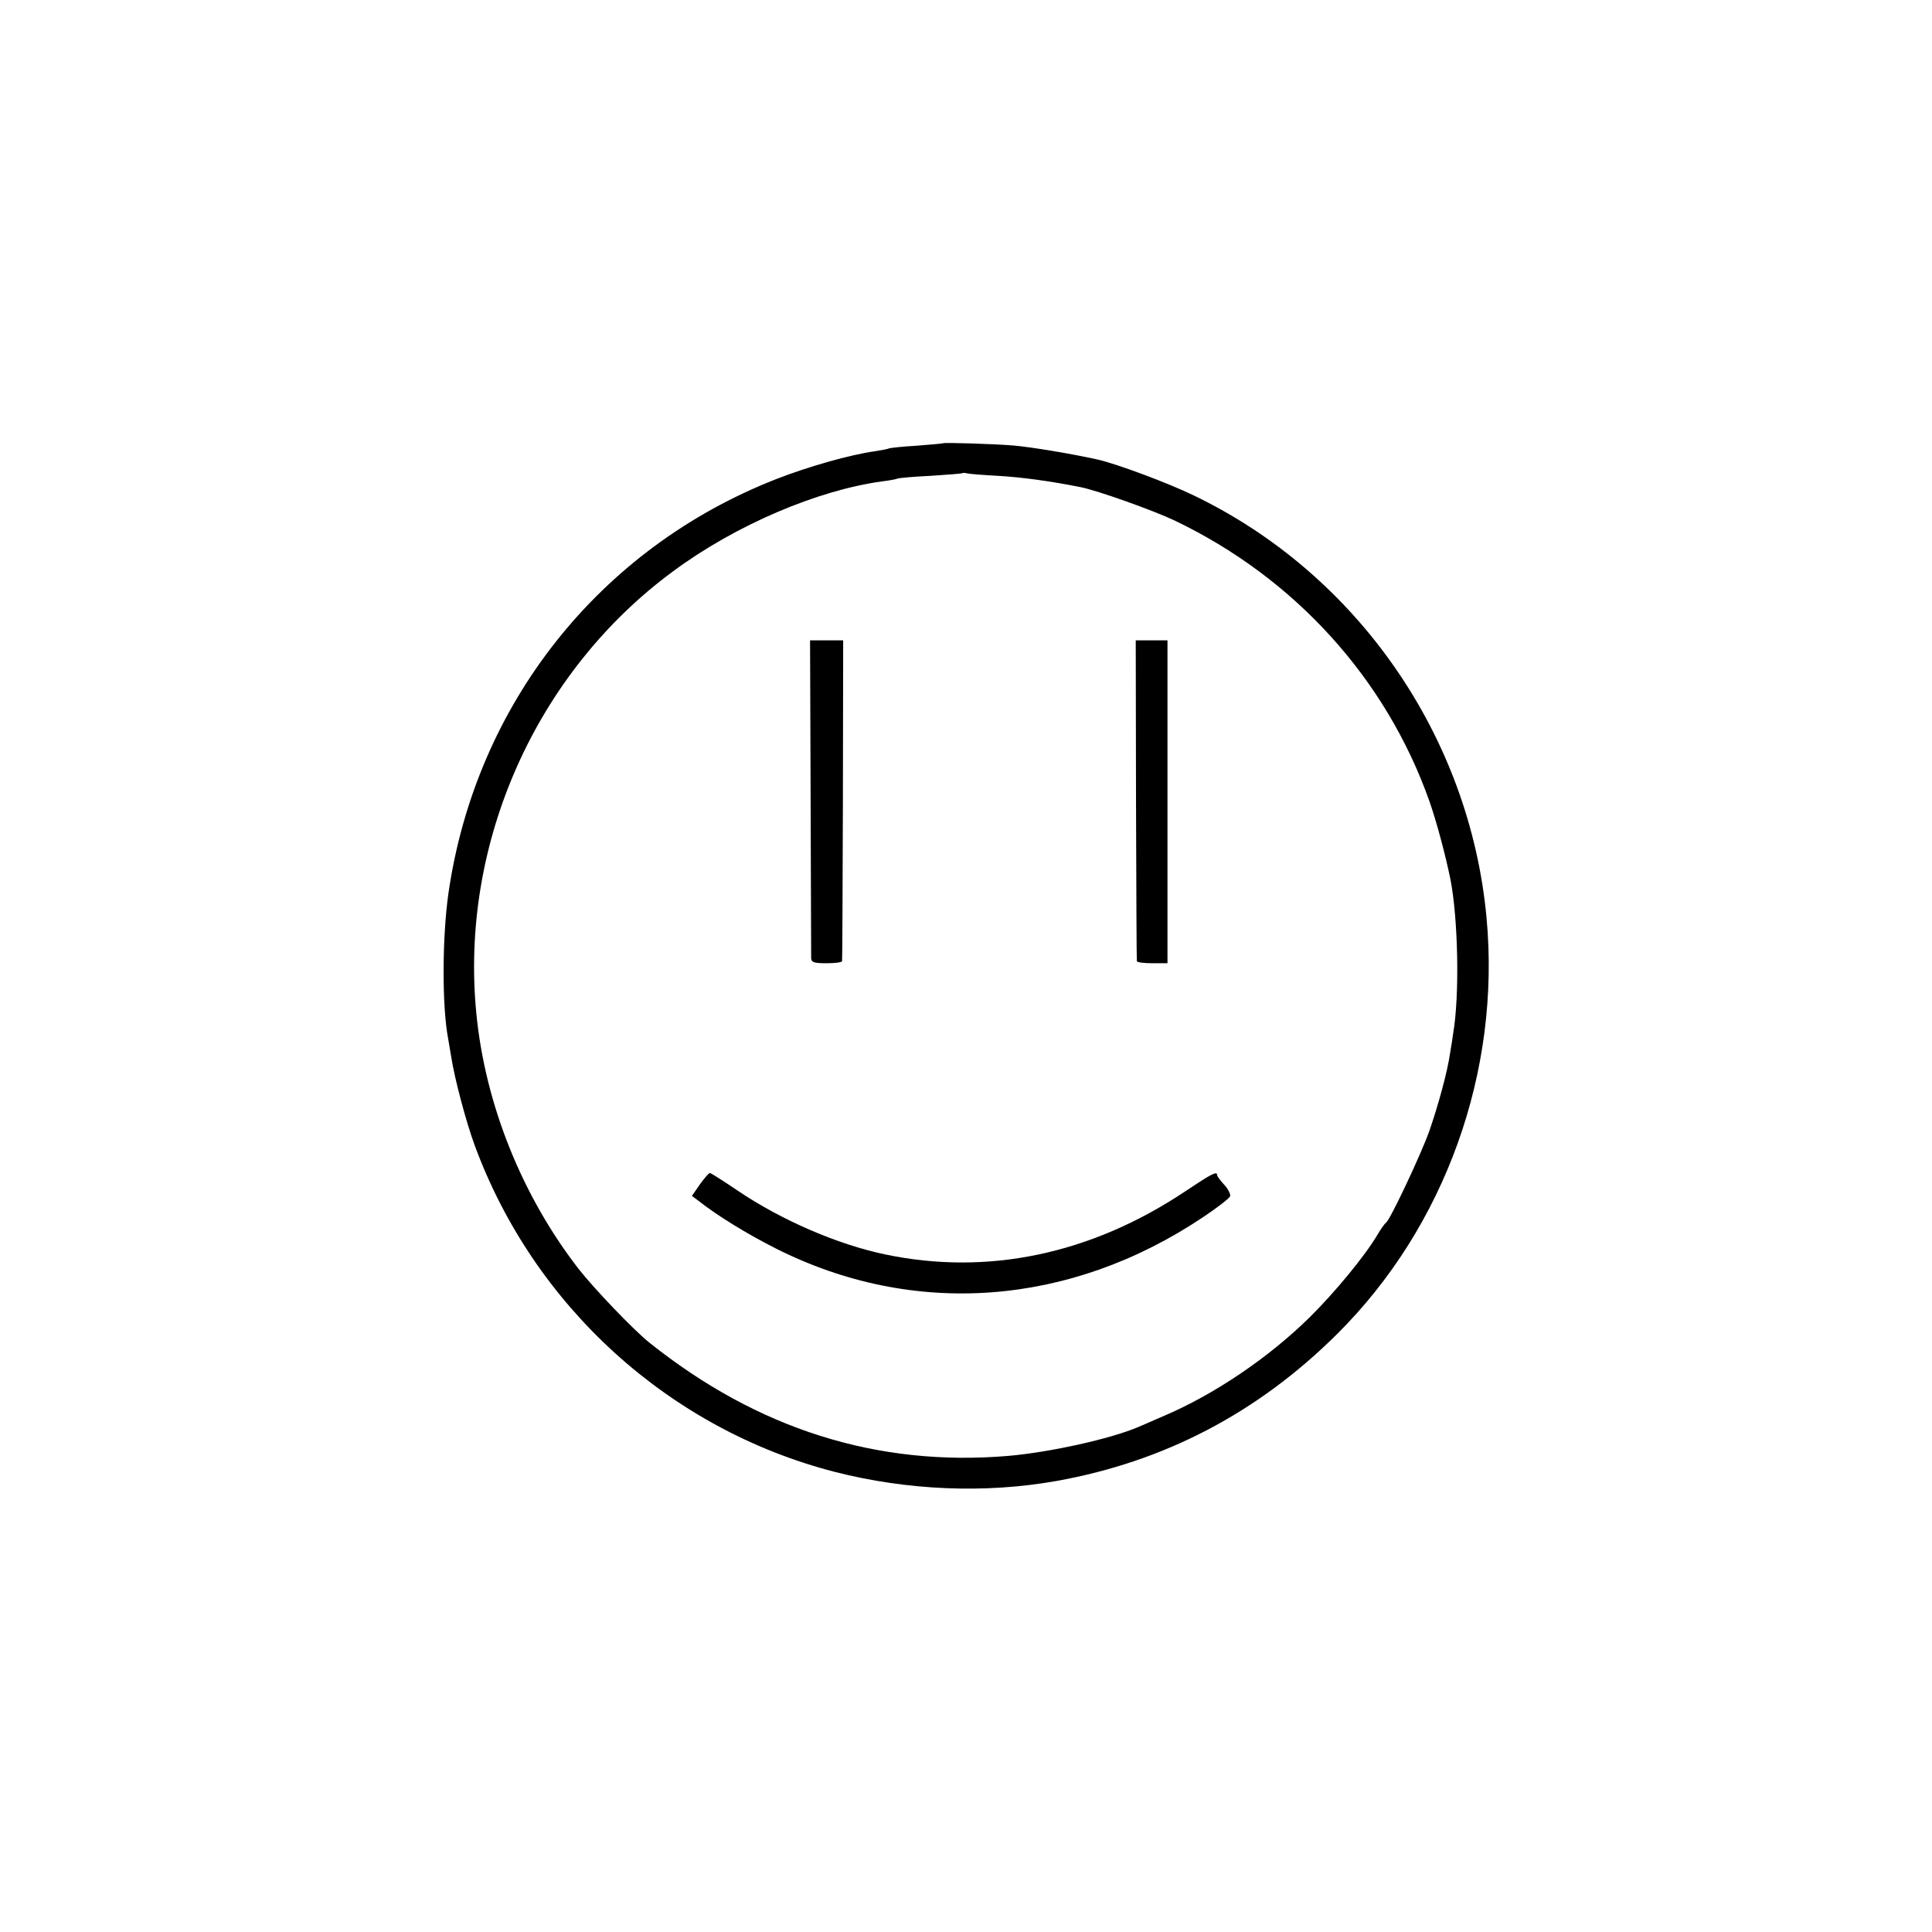
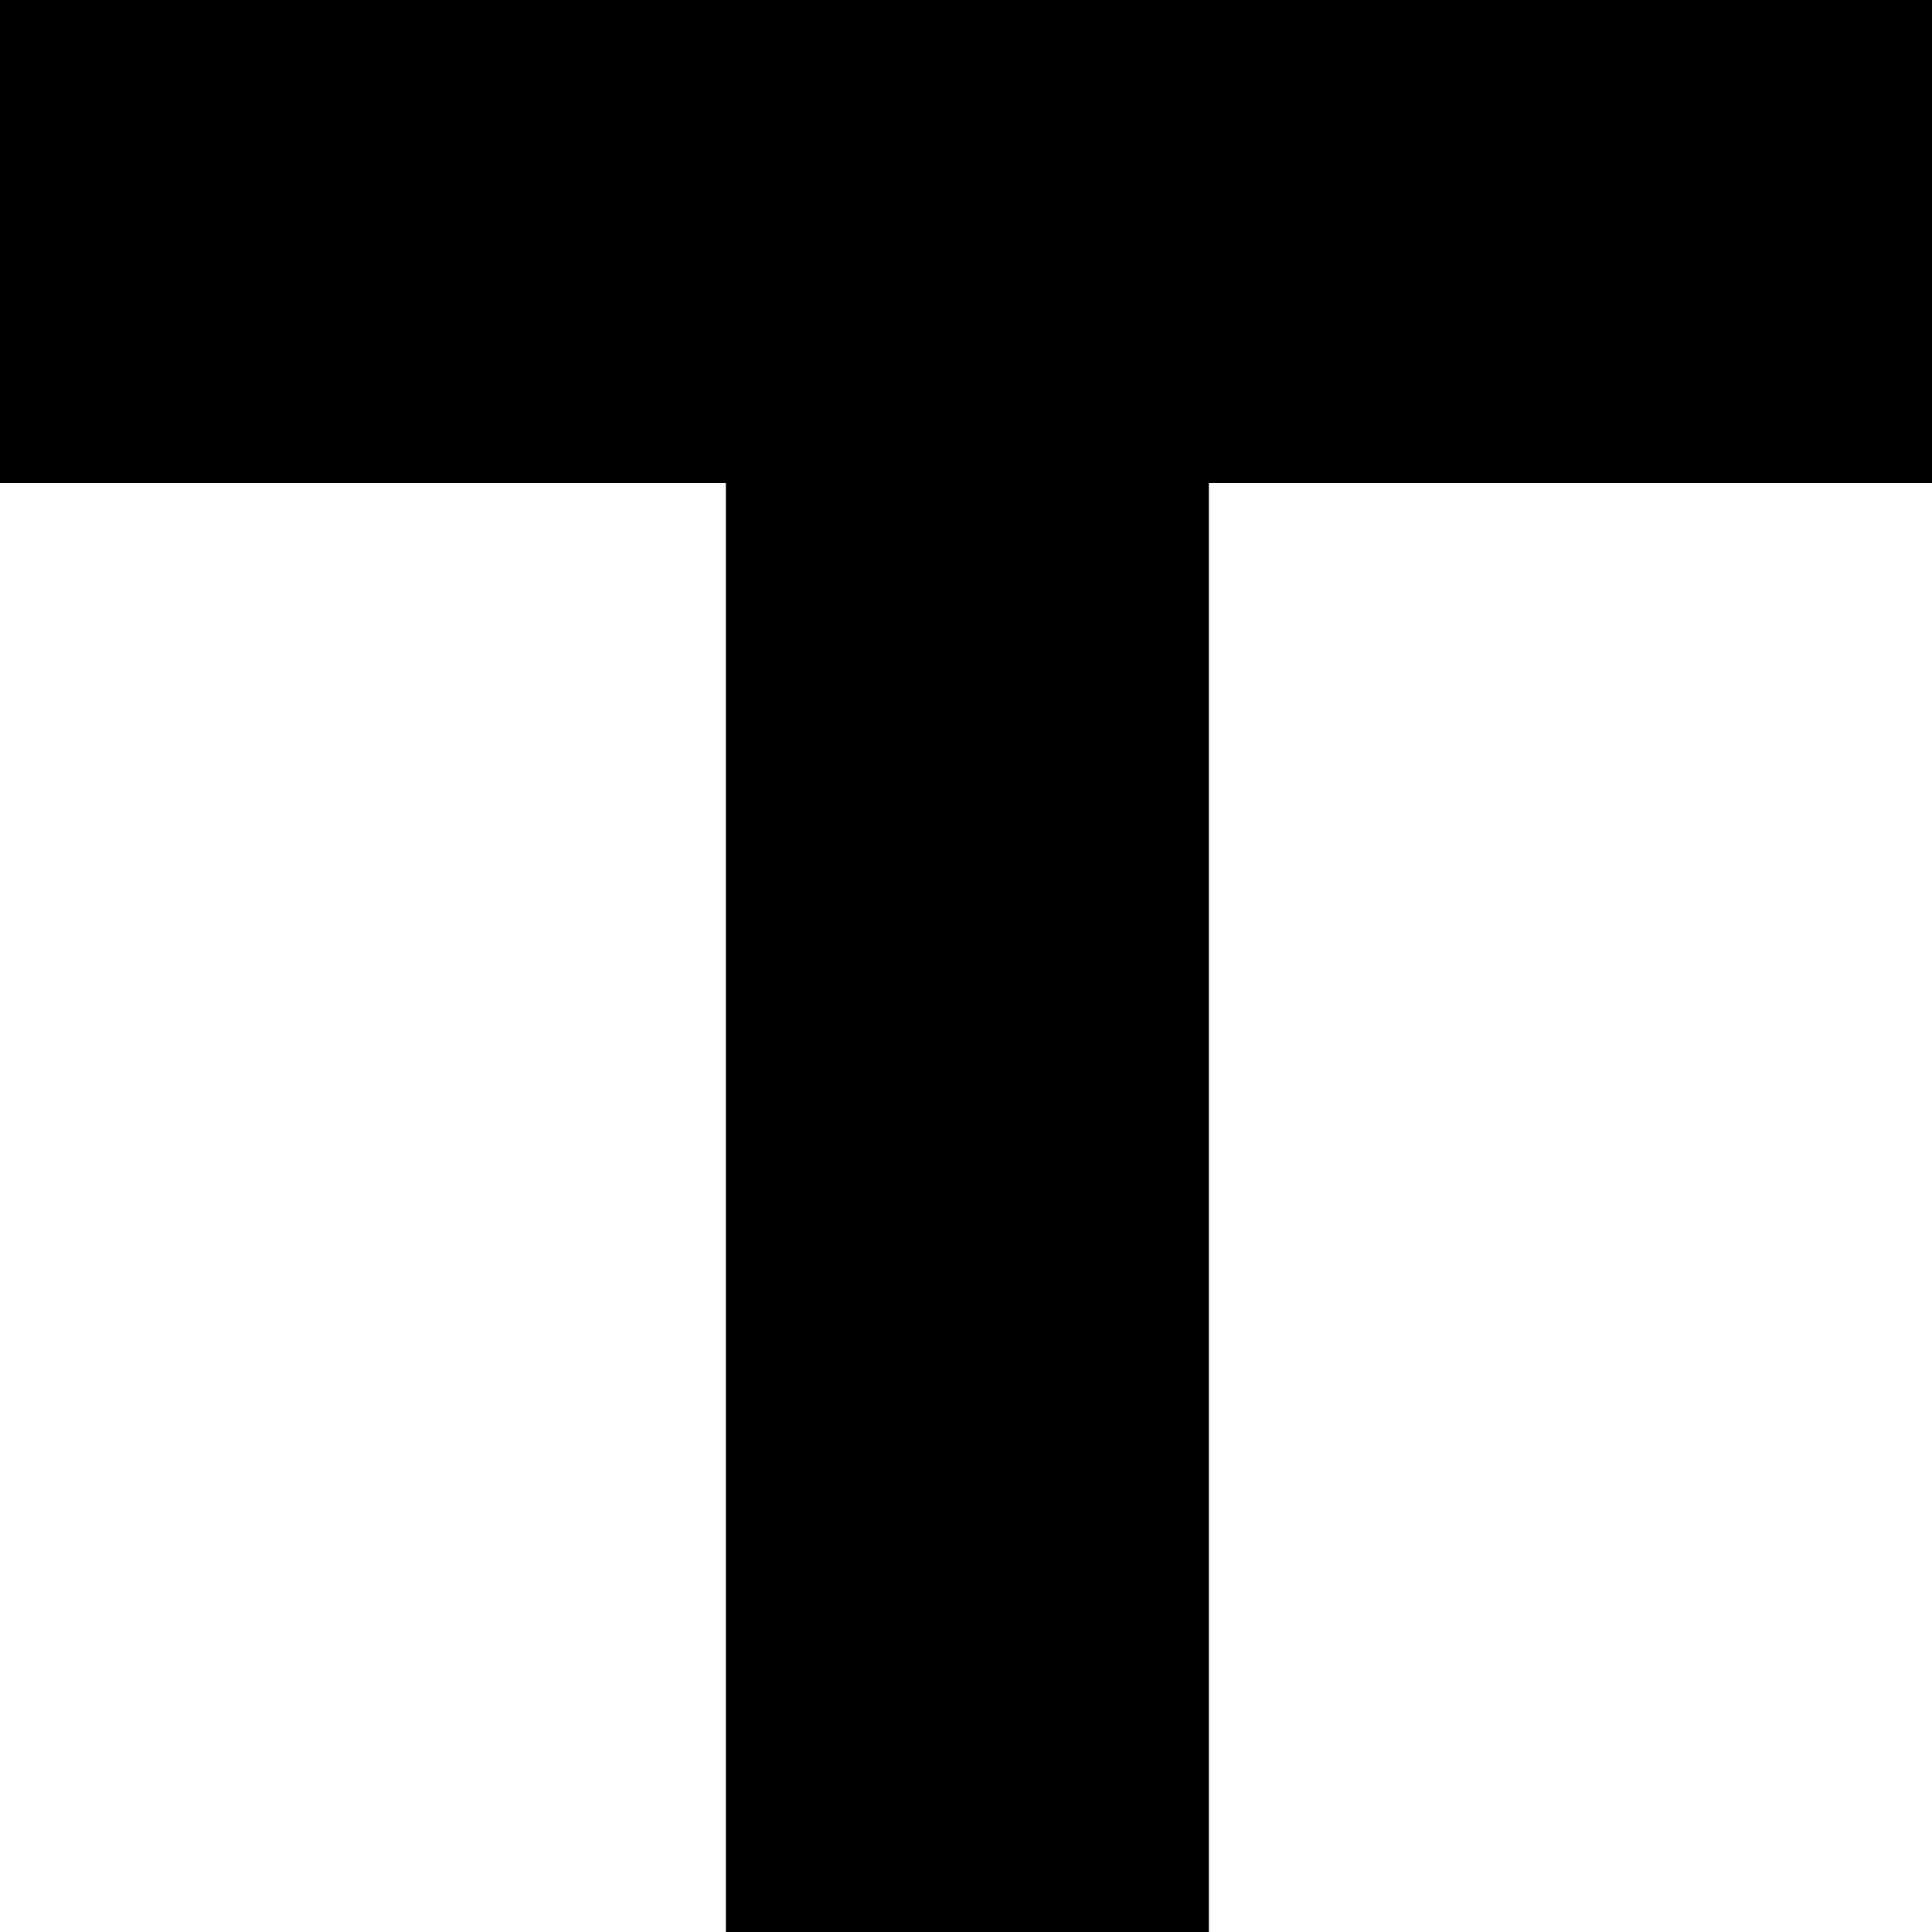
<svg xmlns="http://www.w3.org/2000/svg" version="1.0" width="700pt" height="700pt" viewBox="0 0 700 700" preserveAspectRatio="xMidYMid meet">
  <g transform="translate(0,700) scale(0.1,-0.1)" fill="#000000" stroke="none">
-     <path d="M3417 5394 c-1 -1 -45 -5 -97 -9 -52 -3 -97 -8 -100 -10 -3 -2 -26 -6 -50 -10 -89 -12 -243 -56 -358 -101 -641 -251 -1088 -816 -1187 -1499 -23 -160 -24 -411 -1 -530 2 -11 7 -40 11 -65 12 -78 54 -236 85 -320 215 -584 706 -1029 1305 -1183 262 -67 543 -79 802 -33 392 70 730 247 1017 532 392 389 594 952 542 1509 -61 658 -468 1245 -1061 1530 -95 46 -278 114 -348 130 -94 21 -245 46 -307 51 -74 6 -249 11 -253 8z m198 -118 c87 -5 190 -19 300 -41 61 -12 263 -84 341 -121 435 -208 766 -573 923 -1017 26 -74 58 -194 76 -282 28 -142 34 -421 10 -560 -2 -16 -7 -48 -11 -70 -9 -65 -42 -187 -75 -282 -30 -85 -142 -322 -157 -333 -5 -3 -19 -23 -32 -45 -45 -76 -154 -208 -244 -297 -149 -147 -347 -281 -531 -359 -38 -17 -79 -34 -90 -39 -100 -43 -321 -92 -472 -105 -475 -40 -908 97 -1301 411 -57 46 -198 193 -256 267 -205 265 -338 596 -370 924 -61 617 216 1238 714 1604 226 167 522 293 757 325 26 3 51 8 55 10 3 2 57 7 120 10 62 4 115 8 116 10 2 1 9 1 15 -1 7 -2 57 -6 112 -9z" />
-     <path d="M2937 4112 c1 -312 2 -575 2 -584 1 -15 11 -18 56 -18 30 0 56 3 56 8 1 4 2 267 3 585 l1 577 -60 0 -60 0 2 -568z" />
-     <path d="M4116 4103 c1 -318 2 -581 3 -585 0 -5 26 -8 56 -8 l55 0 0 585 0 585 -58 0 -57 0 1 -577z" />
-     <path d="M2536 2709 l-29 -42 24 -18 c67 -53 176 -120 279 -172 499 -252 1065 -211 1549 113 51 34 95 68 98 76 2 7 -7 26 -21 41 -14 15 -26 31 -26 35 0 16 -19 6 -115 -58 -341 -228 -716 -307 -1088 -229 -172 36 -376 124 -534 231 -52 35 -97 64 -101 64 -4 0 -20 -19 -36 -41z" />
+     <path d="M0 6125 l0 -875 1315 0 1315 0 0 -2625 0 -2625 875 0 875 0 0 2625 0 2625 1310 0 1310 0 0 875 0 875 -3500 0 -3500 0 0 -875z" />
  </g>
</svg>
